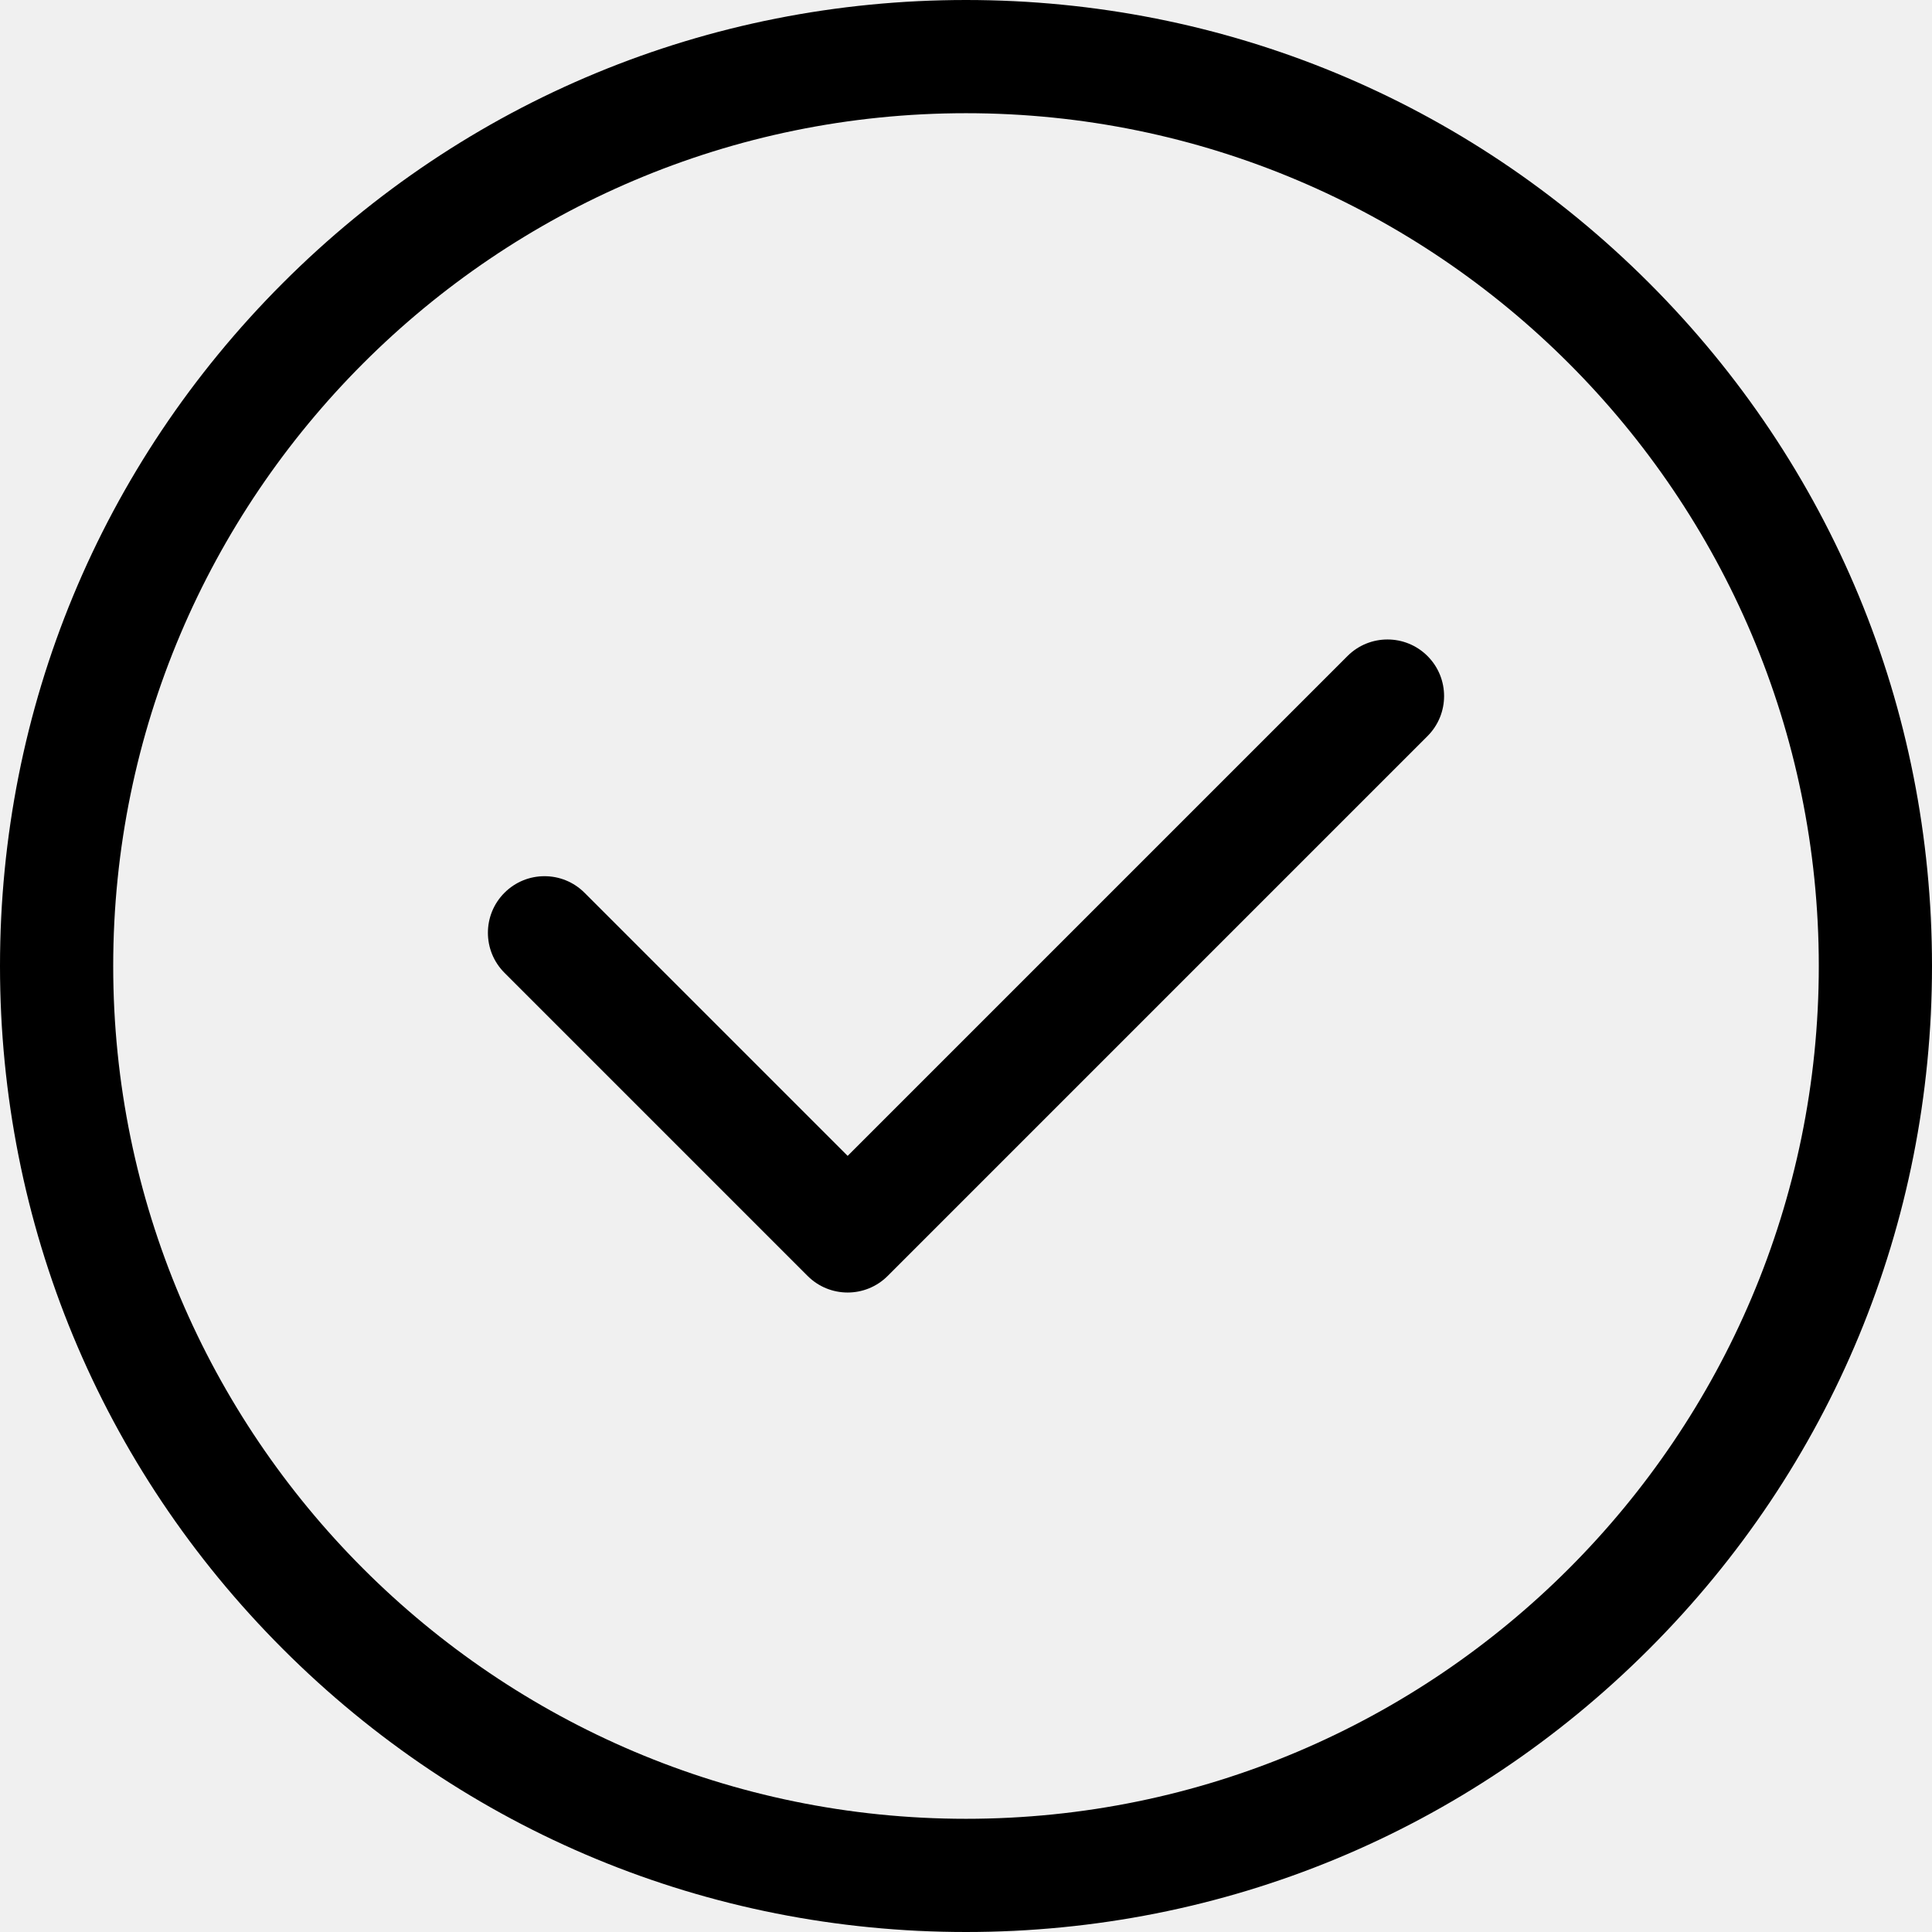
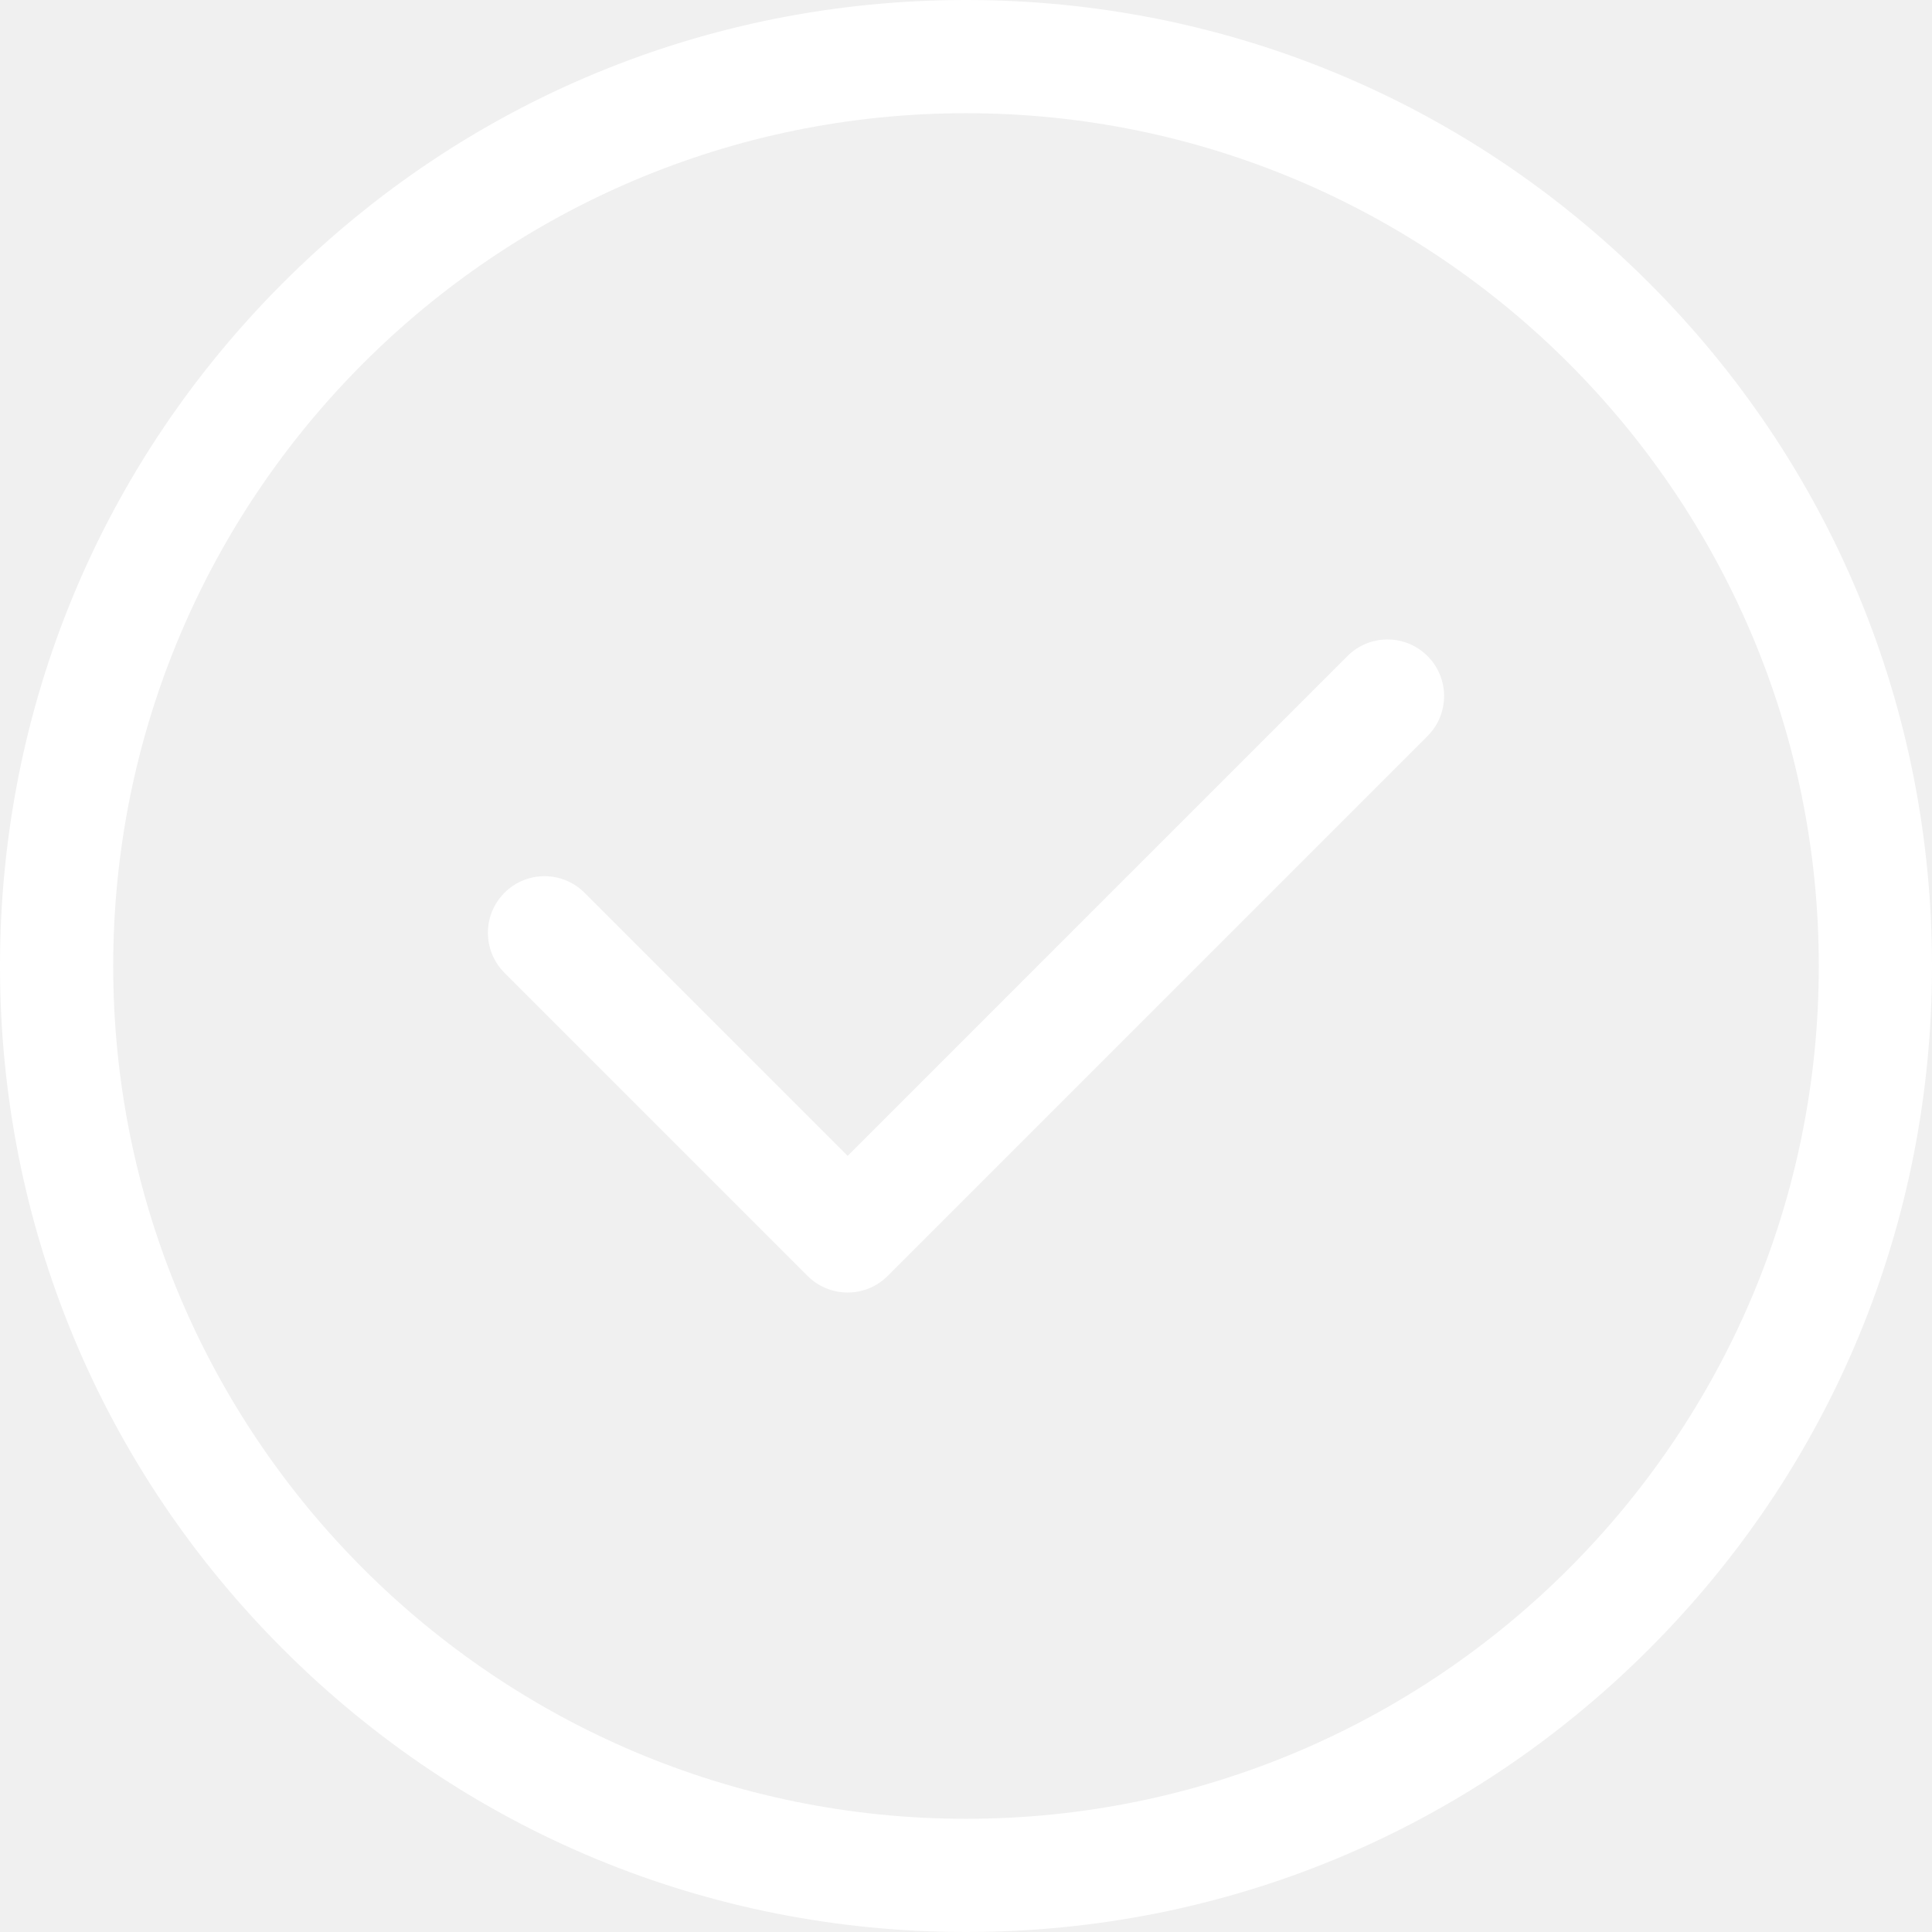
<svg xmlns="http://www.w3.org/2000/svg" version="1.1" id="Capa_1" x="0px" y="0px" viewBox="0 0 512 512" style="enable-background:new 0 0 512 512;" xml:space="preserve">
-   <path d="M437.019,74.98C388.667,26.629,324.38,0,256,0C187.619,0,123.331,26.629,74.98,74.98C26.628,123.332,0,187.62,0,256   s26.628,132.667,74.98,181.019C123.332,485.371,187.619,512,256,512c68.38,0,132.667-26.629,181.019-74.981   C485.371,388.667,512,324.38,512,256S485.371,123.333,437.019,74.98z M256,482C131.383,482,30,380.617,30,256S131.383,30,256,30   s226,101.383,226,226S380.617,482,256,482z" />
-   <path d="M378.305,173.859c-5.857-5.856-15.355-5.856-21.212,0.001L224.634,306.319l-69.727-69.727   c-5.857-5.857-15.355-5.857-21.213,0c-5.858,5.857-5.858,15.355,0,21.213l80.333,80.333c2.929,2.929,6.768,4.393,10.606,4.393   c3.838,0,7.678-1.465,10.606-4.393l143.066-143.066C384.163,189.215,384.163,179.717,378.305,173.859z" />
+   <path fill="#FFFFFF" d="M437.019,74.98C388.667,26.629,324.38,0,256,0C187.619,0,123.331,26.629,74.98,74.98C26.628,123.332,0,187.62,0,256   s26.628,132.667,74.98,181.019C123.332,485.371,187.619,512,256,512c68.38,0,132.667-26.629,181.019-74.981   C485.371,388.667,512,324.38,512,256S485.371,123.333,437.019,74.98z M256,482C131.383,482,30,380.617,30,256S131.383,30,256,30   s226,101.383,226,226S380.617,482,256,482z" />
+   <path fill="#FFFFFF" d="M378.305,173.859c-5.857-5.856-15.355-5.856-21.212,0.001L224.634,306.319l-69.727-69.727   c-5.857-5.857-15.355-5.857-21.213,0c-5.858,5.857-5.858,15.355,0,21.213l80.333,80.333c2.929,2.929,6.768,4.393,10.606,4.393   c3.838,0,7.678-1.465,10.606-4.393l143.066-143.066C384.163,189.215,384.163,179.717,378.305,173.859z" />
</svg>
